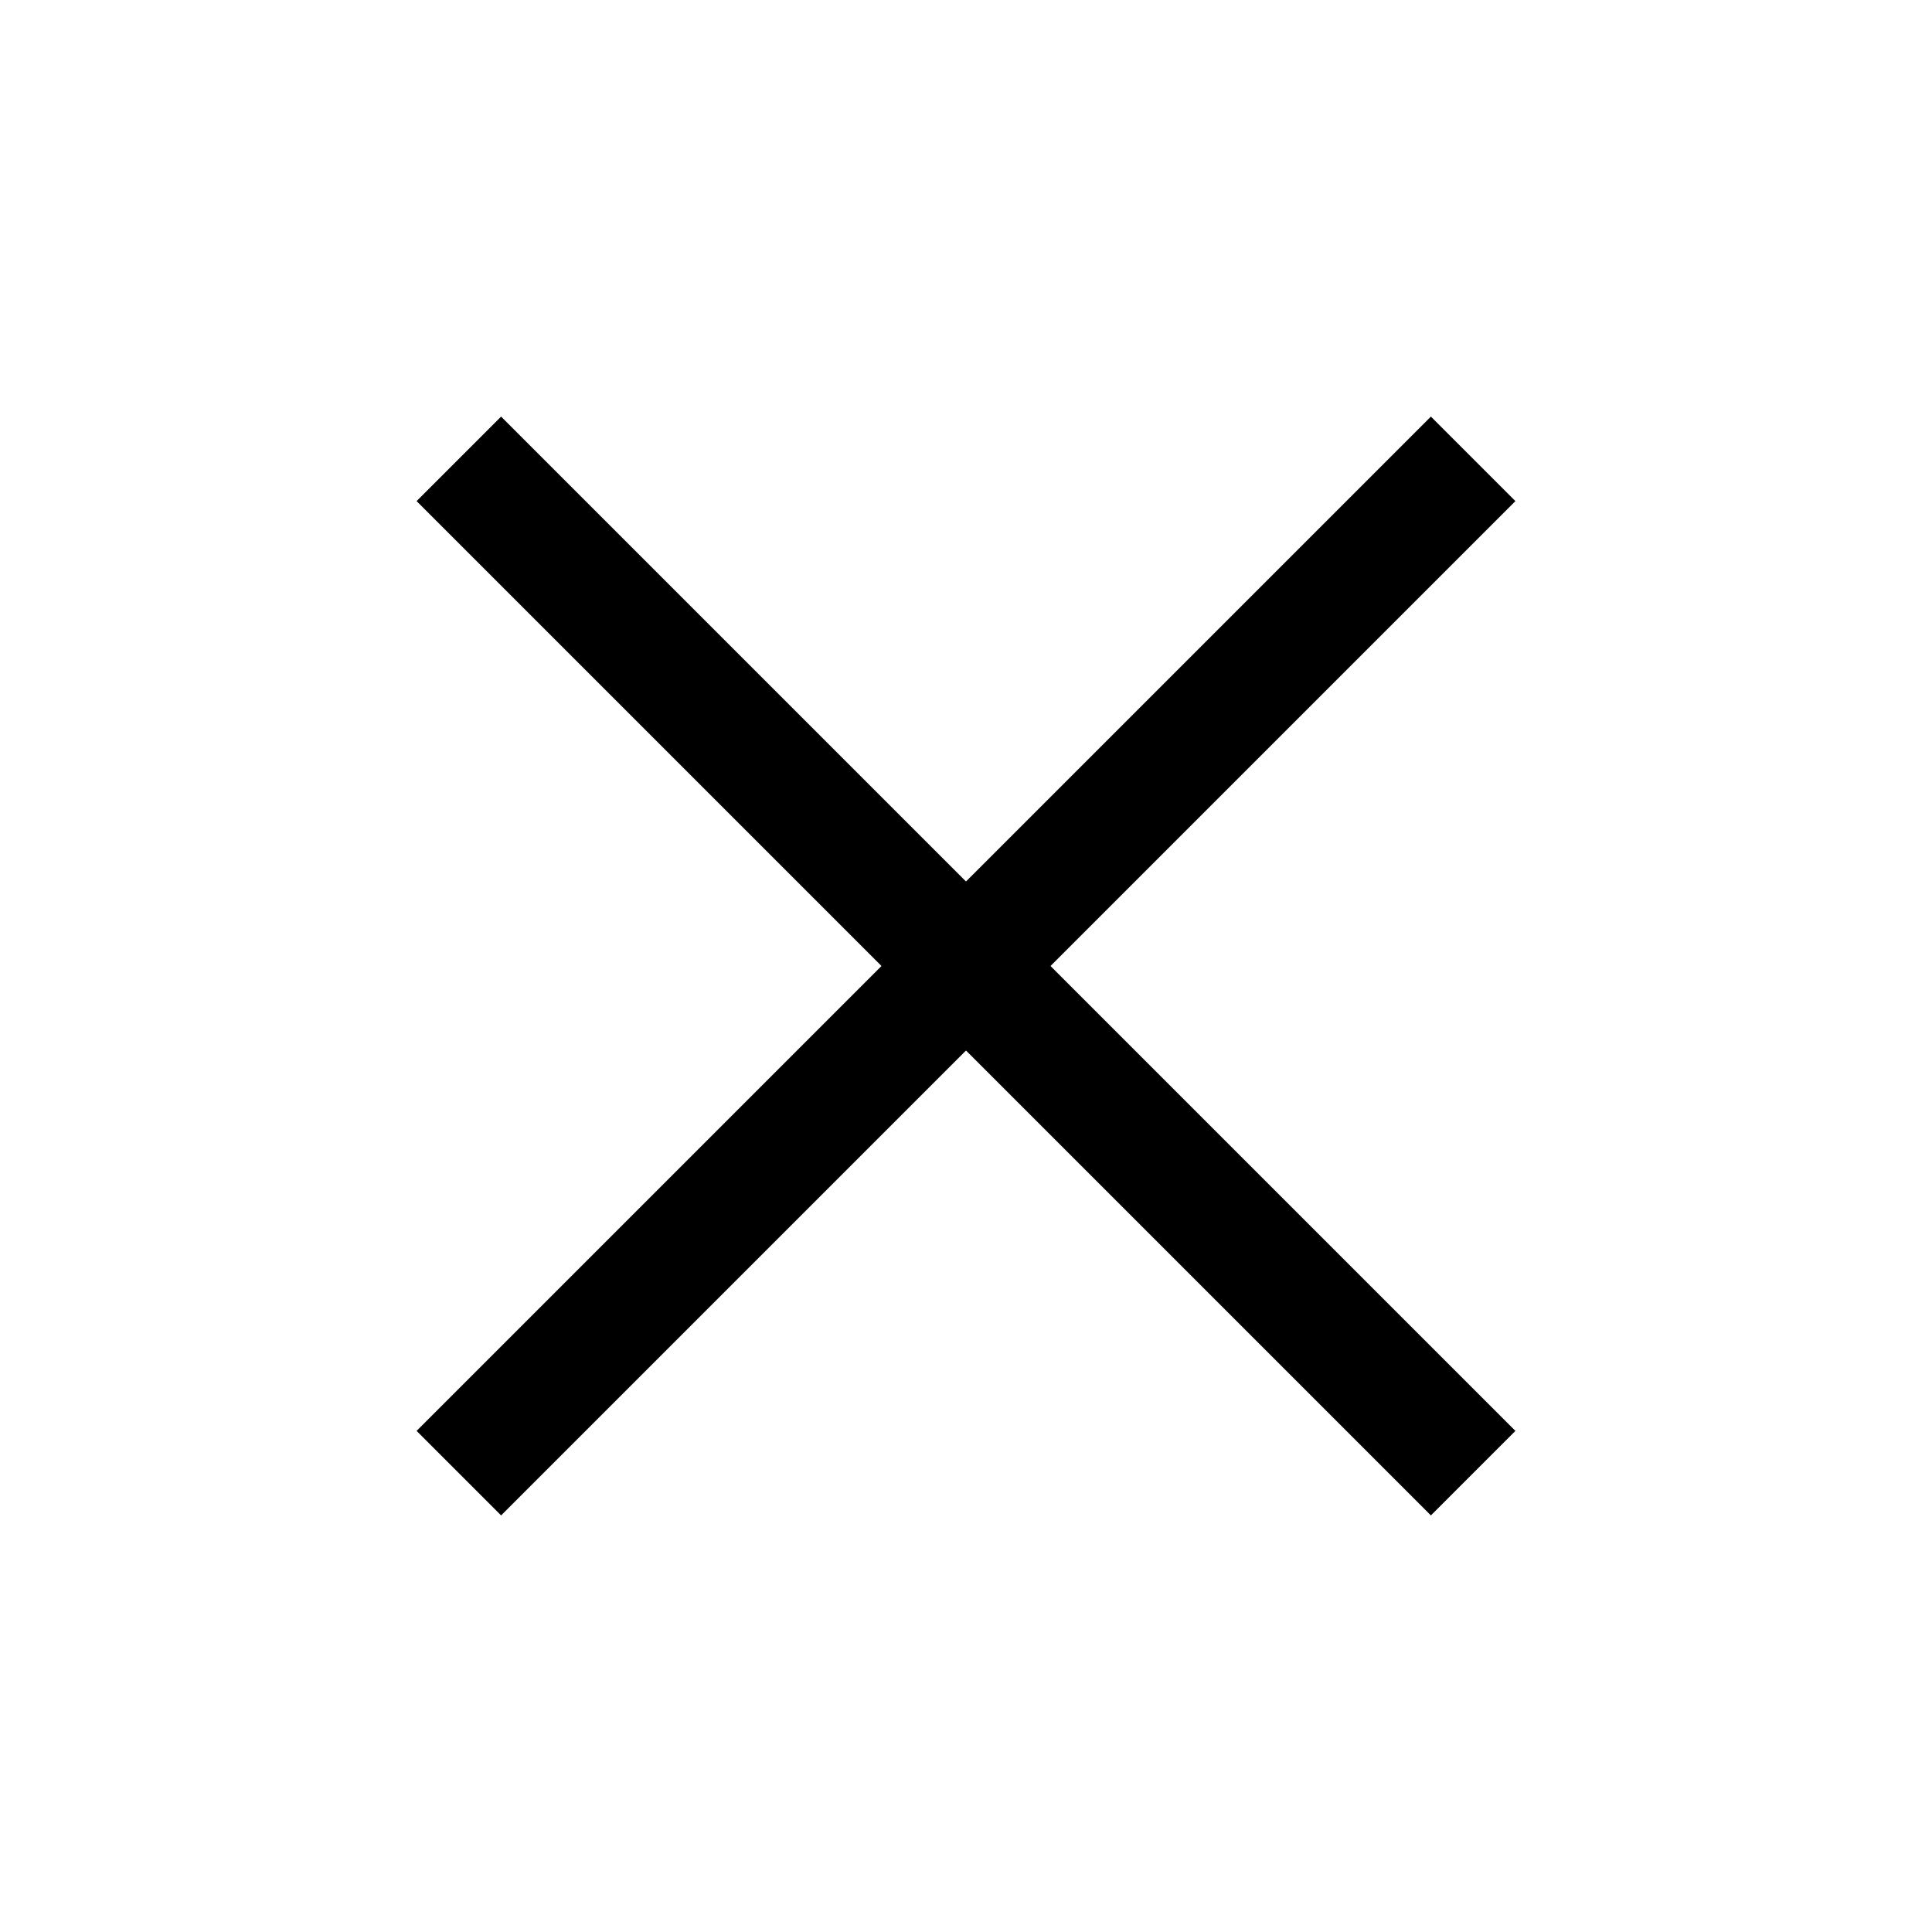
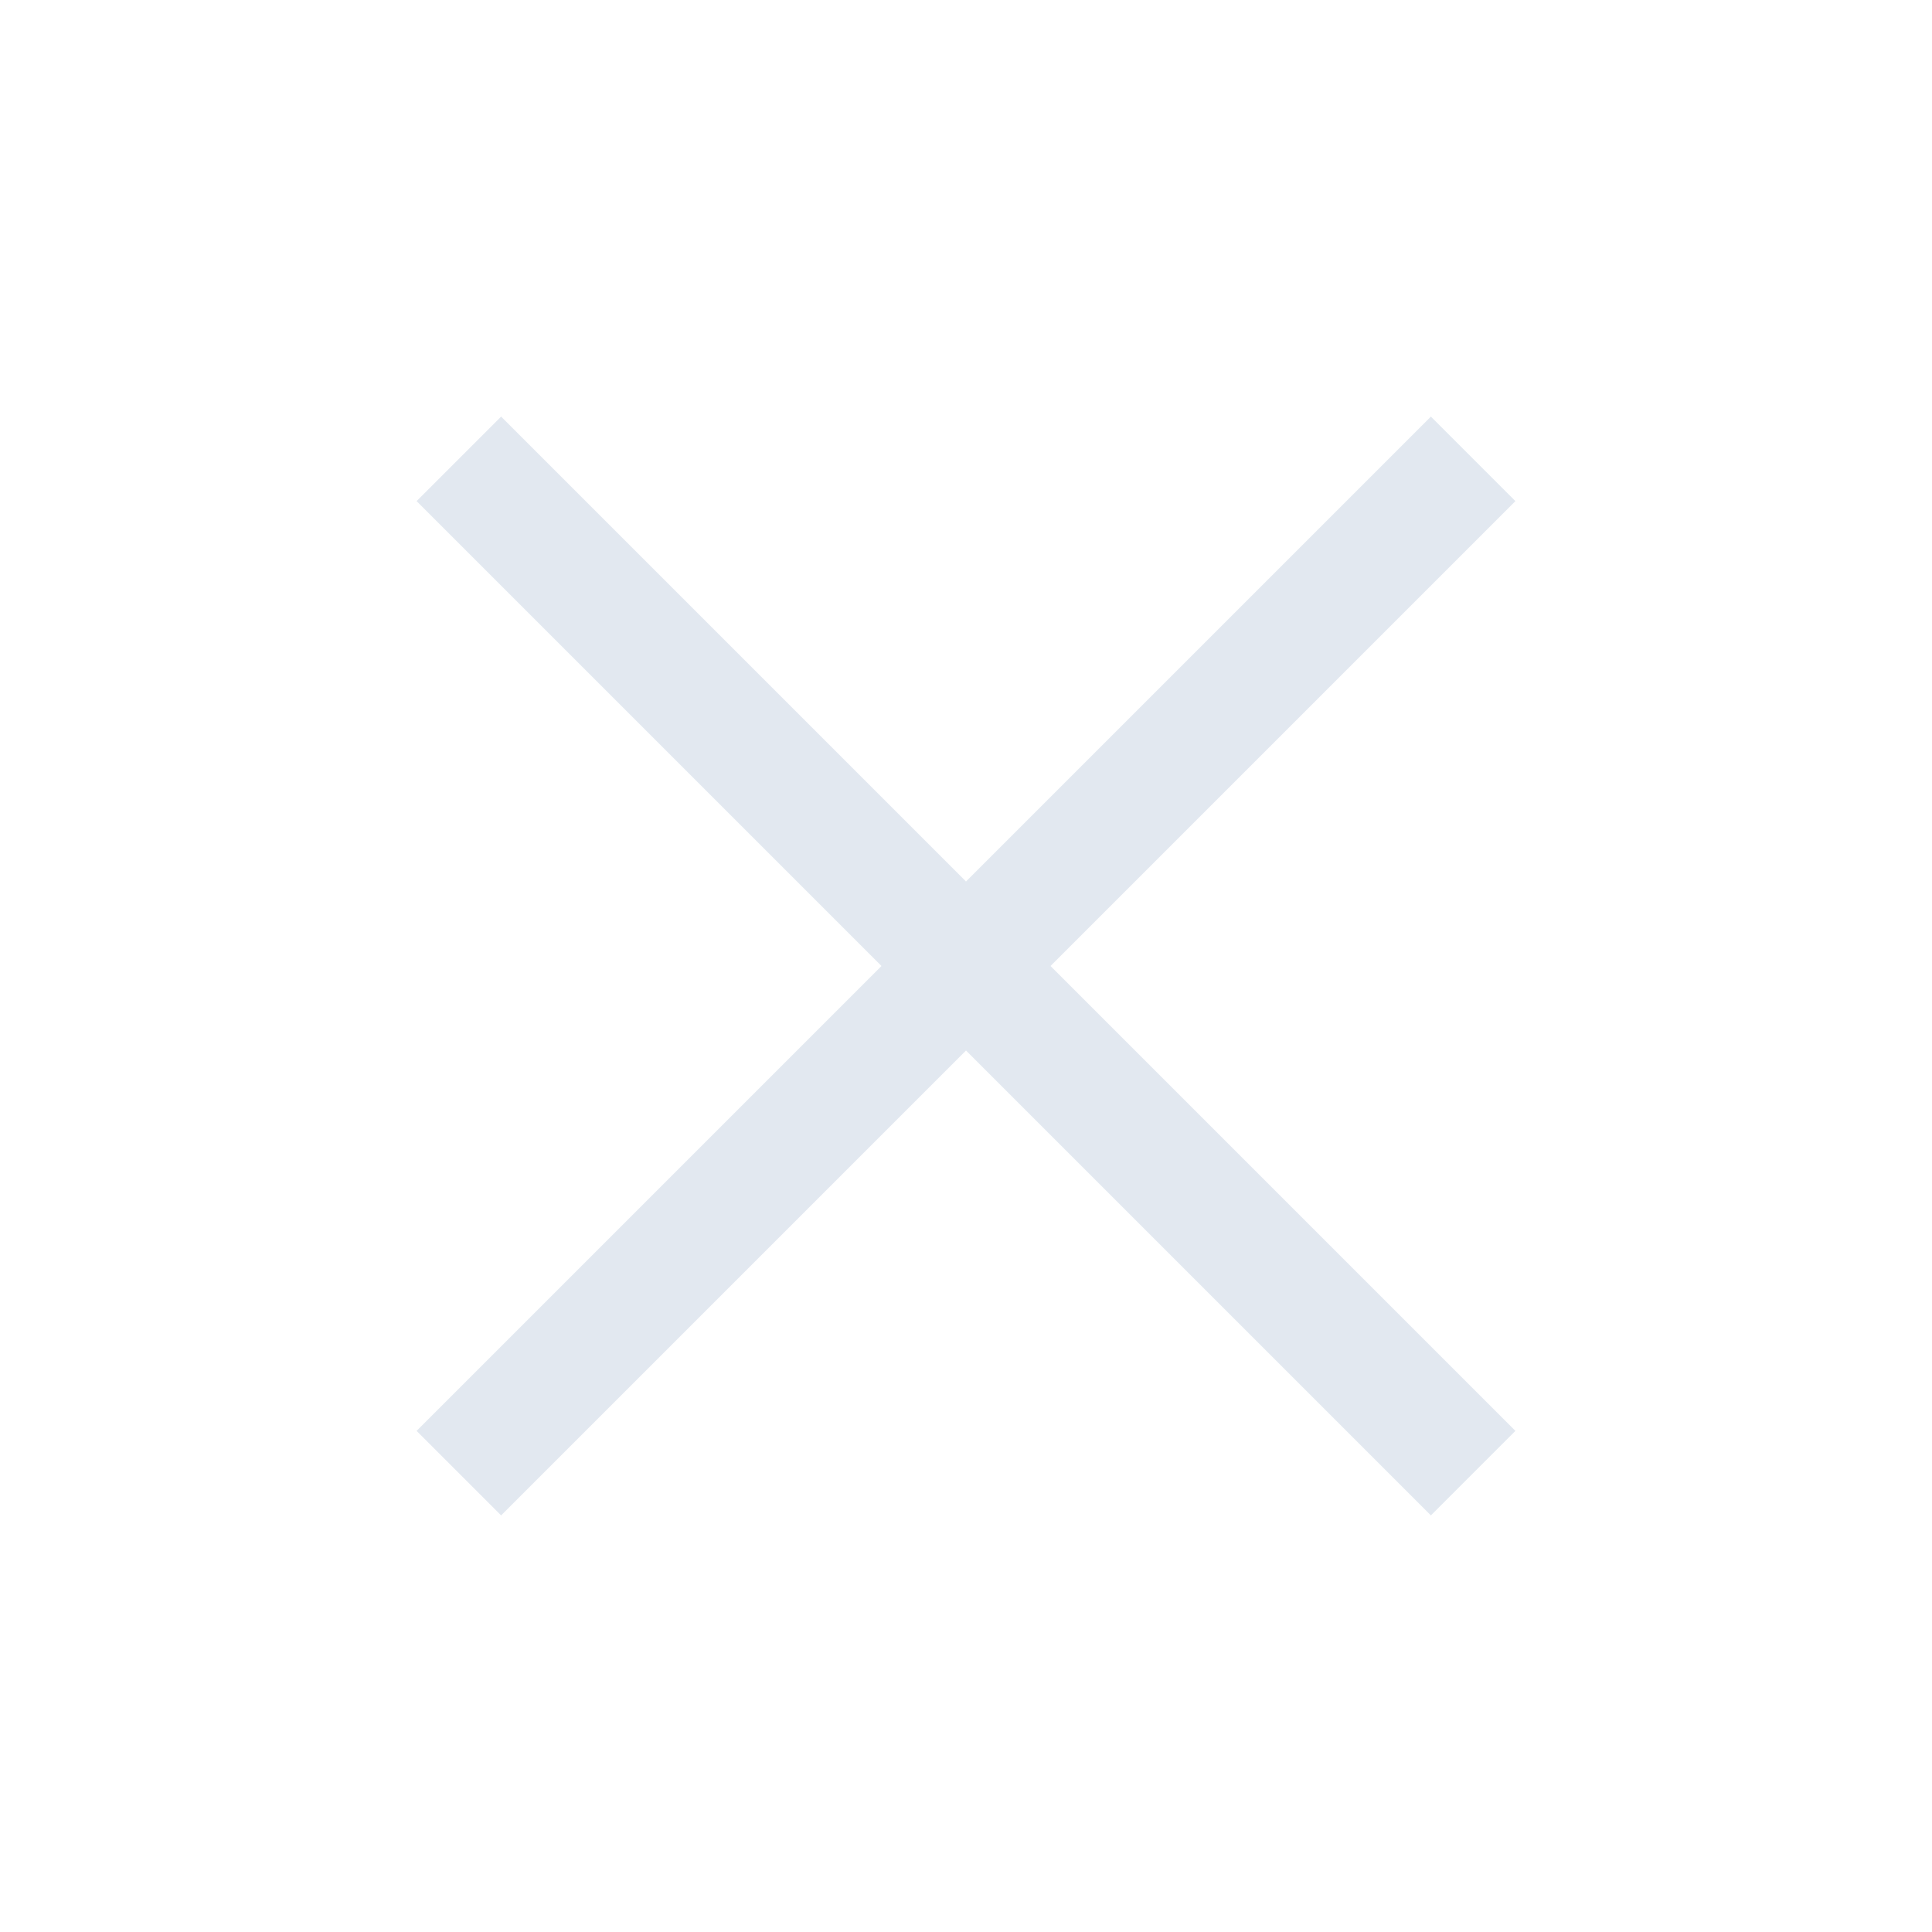
- <svg xmlns="http://www.w3.org/2000/svg" height="48" width="48">
+ <svg xmlns="http://www.w3.org/2000/svg" height="48" width="48" fill="#e2e8f0">
  <path d="m12.45 37.65-2.1-2.1L21.9 24 10.35 12.45l2.1-2.1L24 21.9l11.55-11.55 2.1 2.1L26.1 24l11.55 11.55-2.1 2.1L24 26.1Z" />
</svg>
